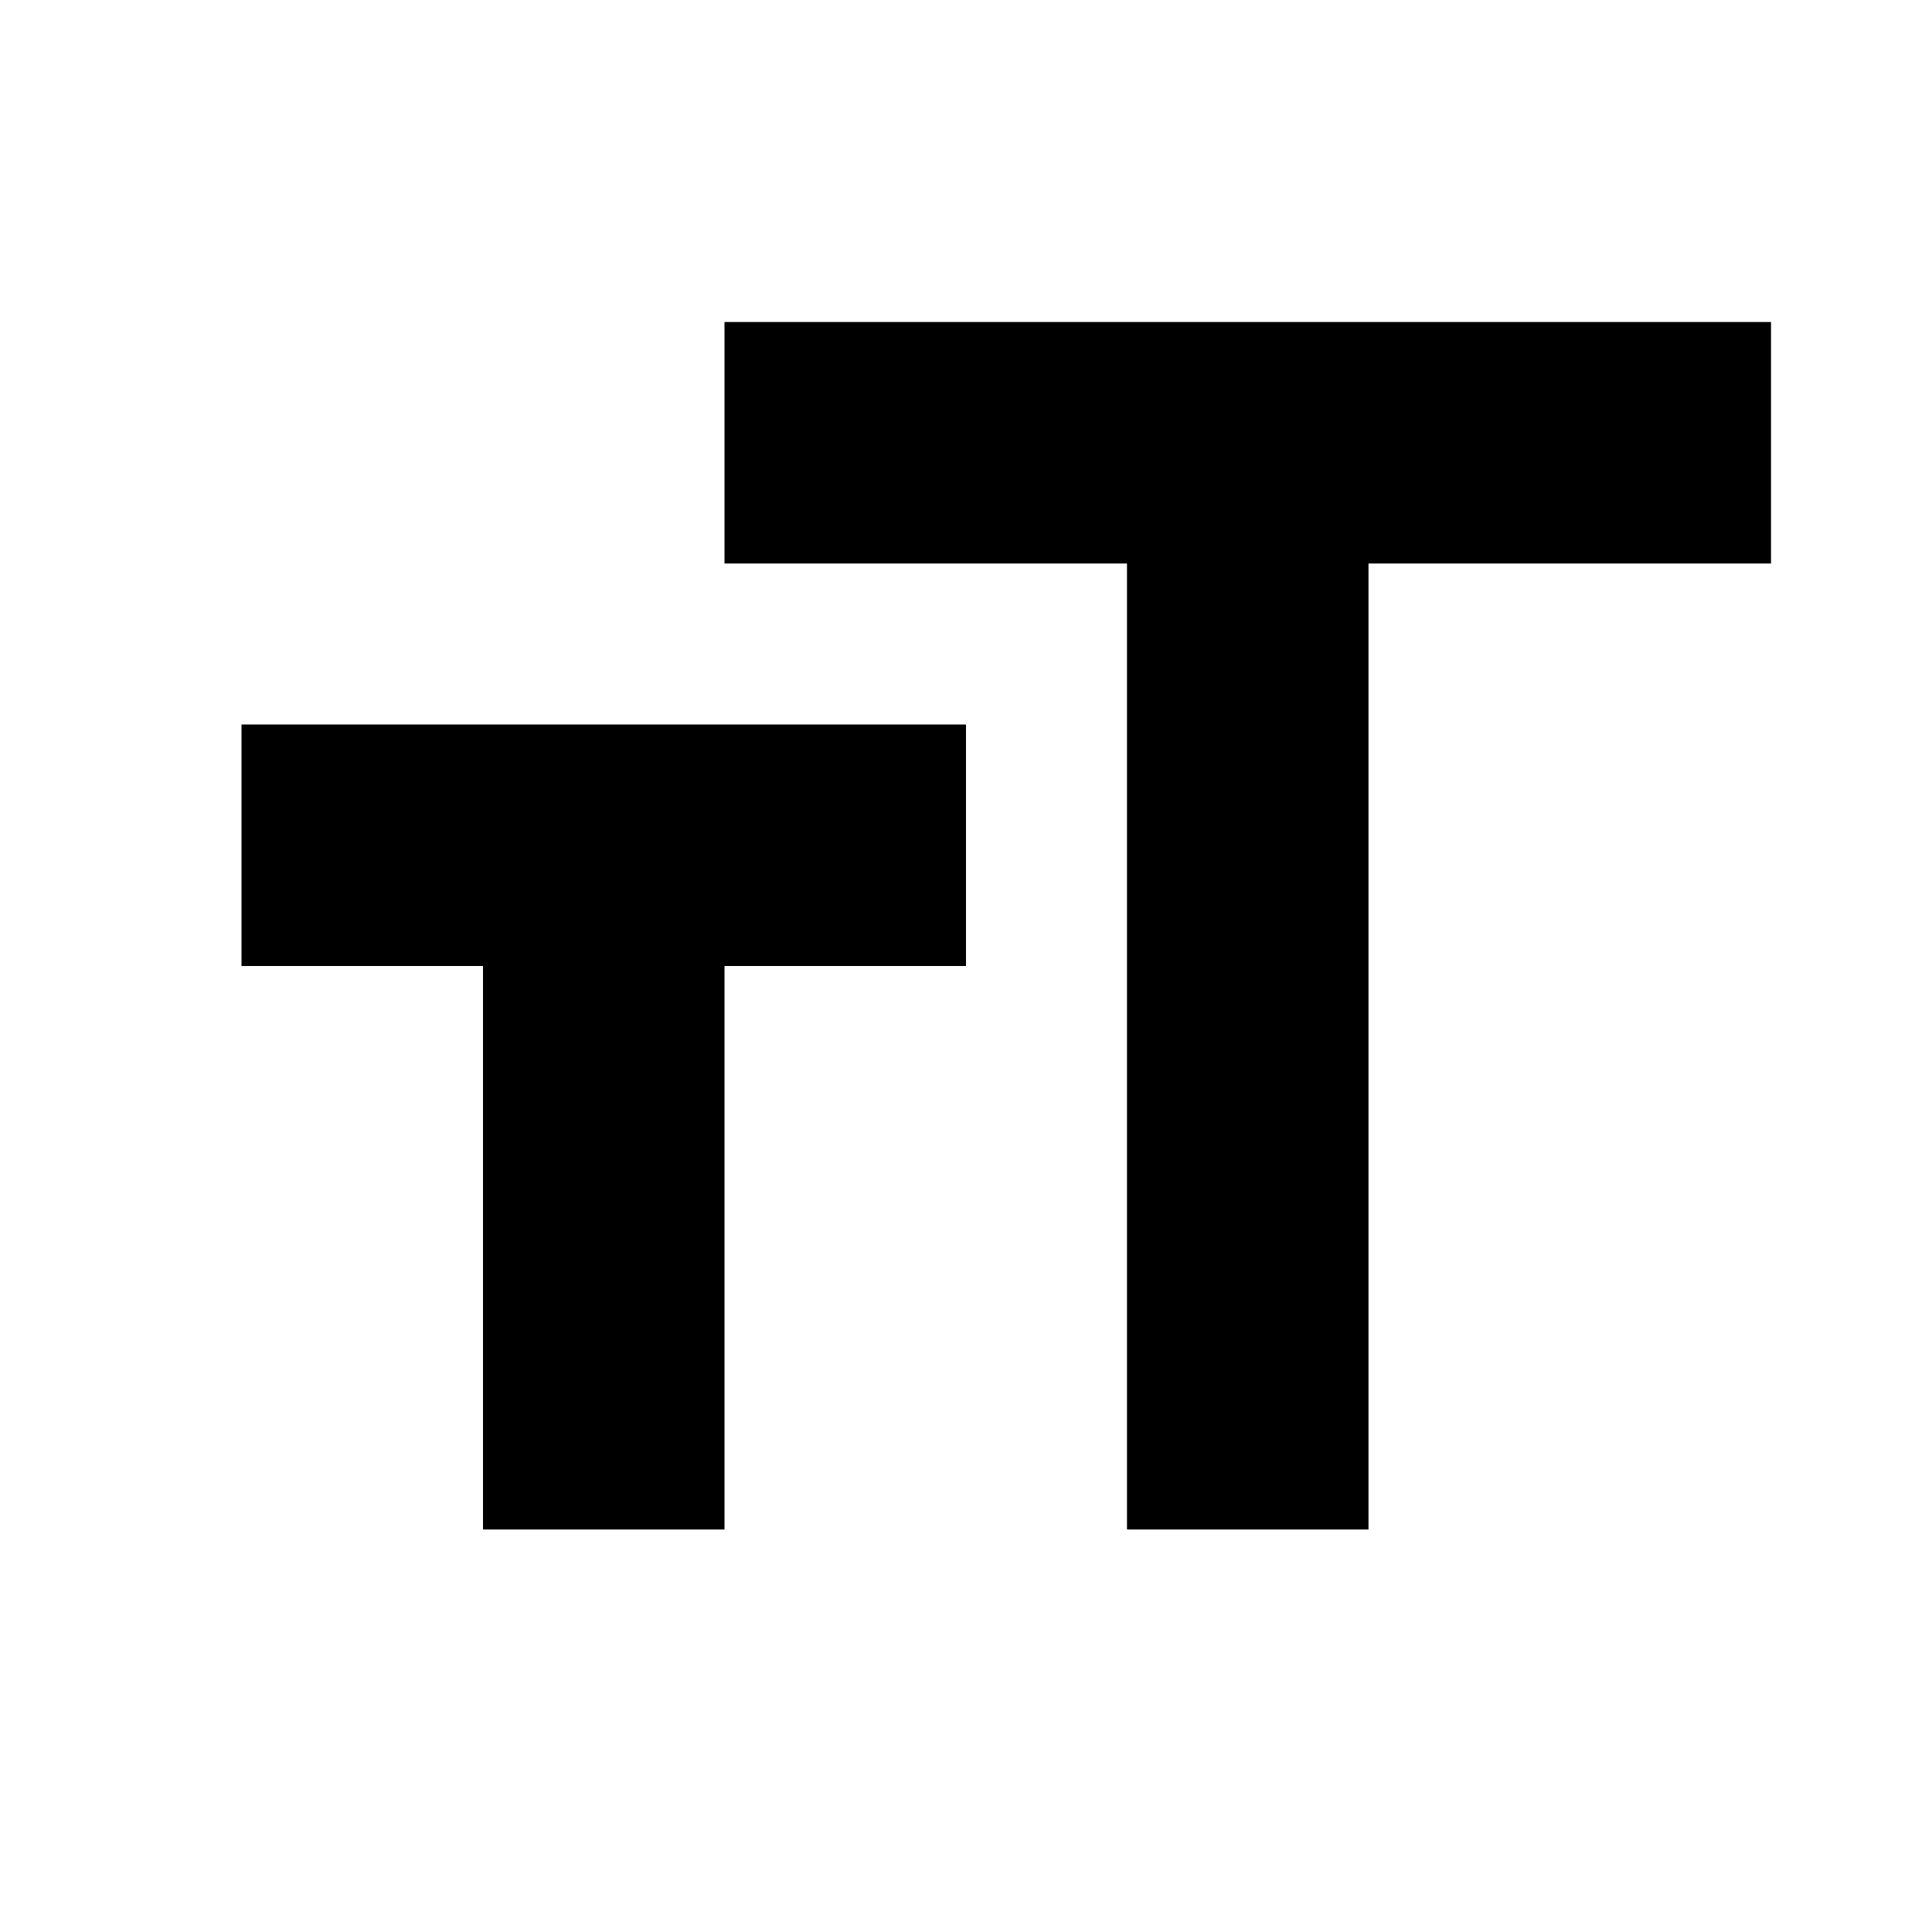
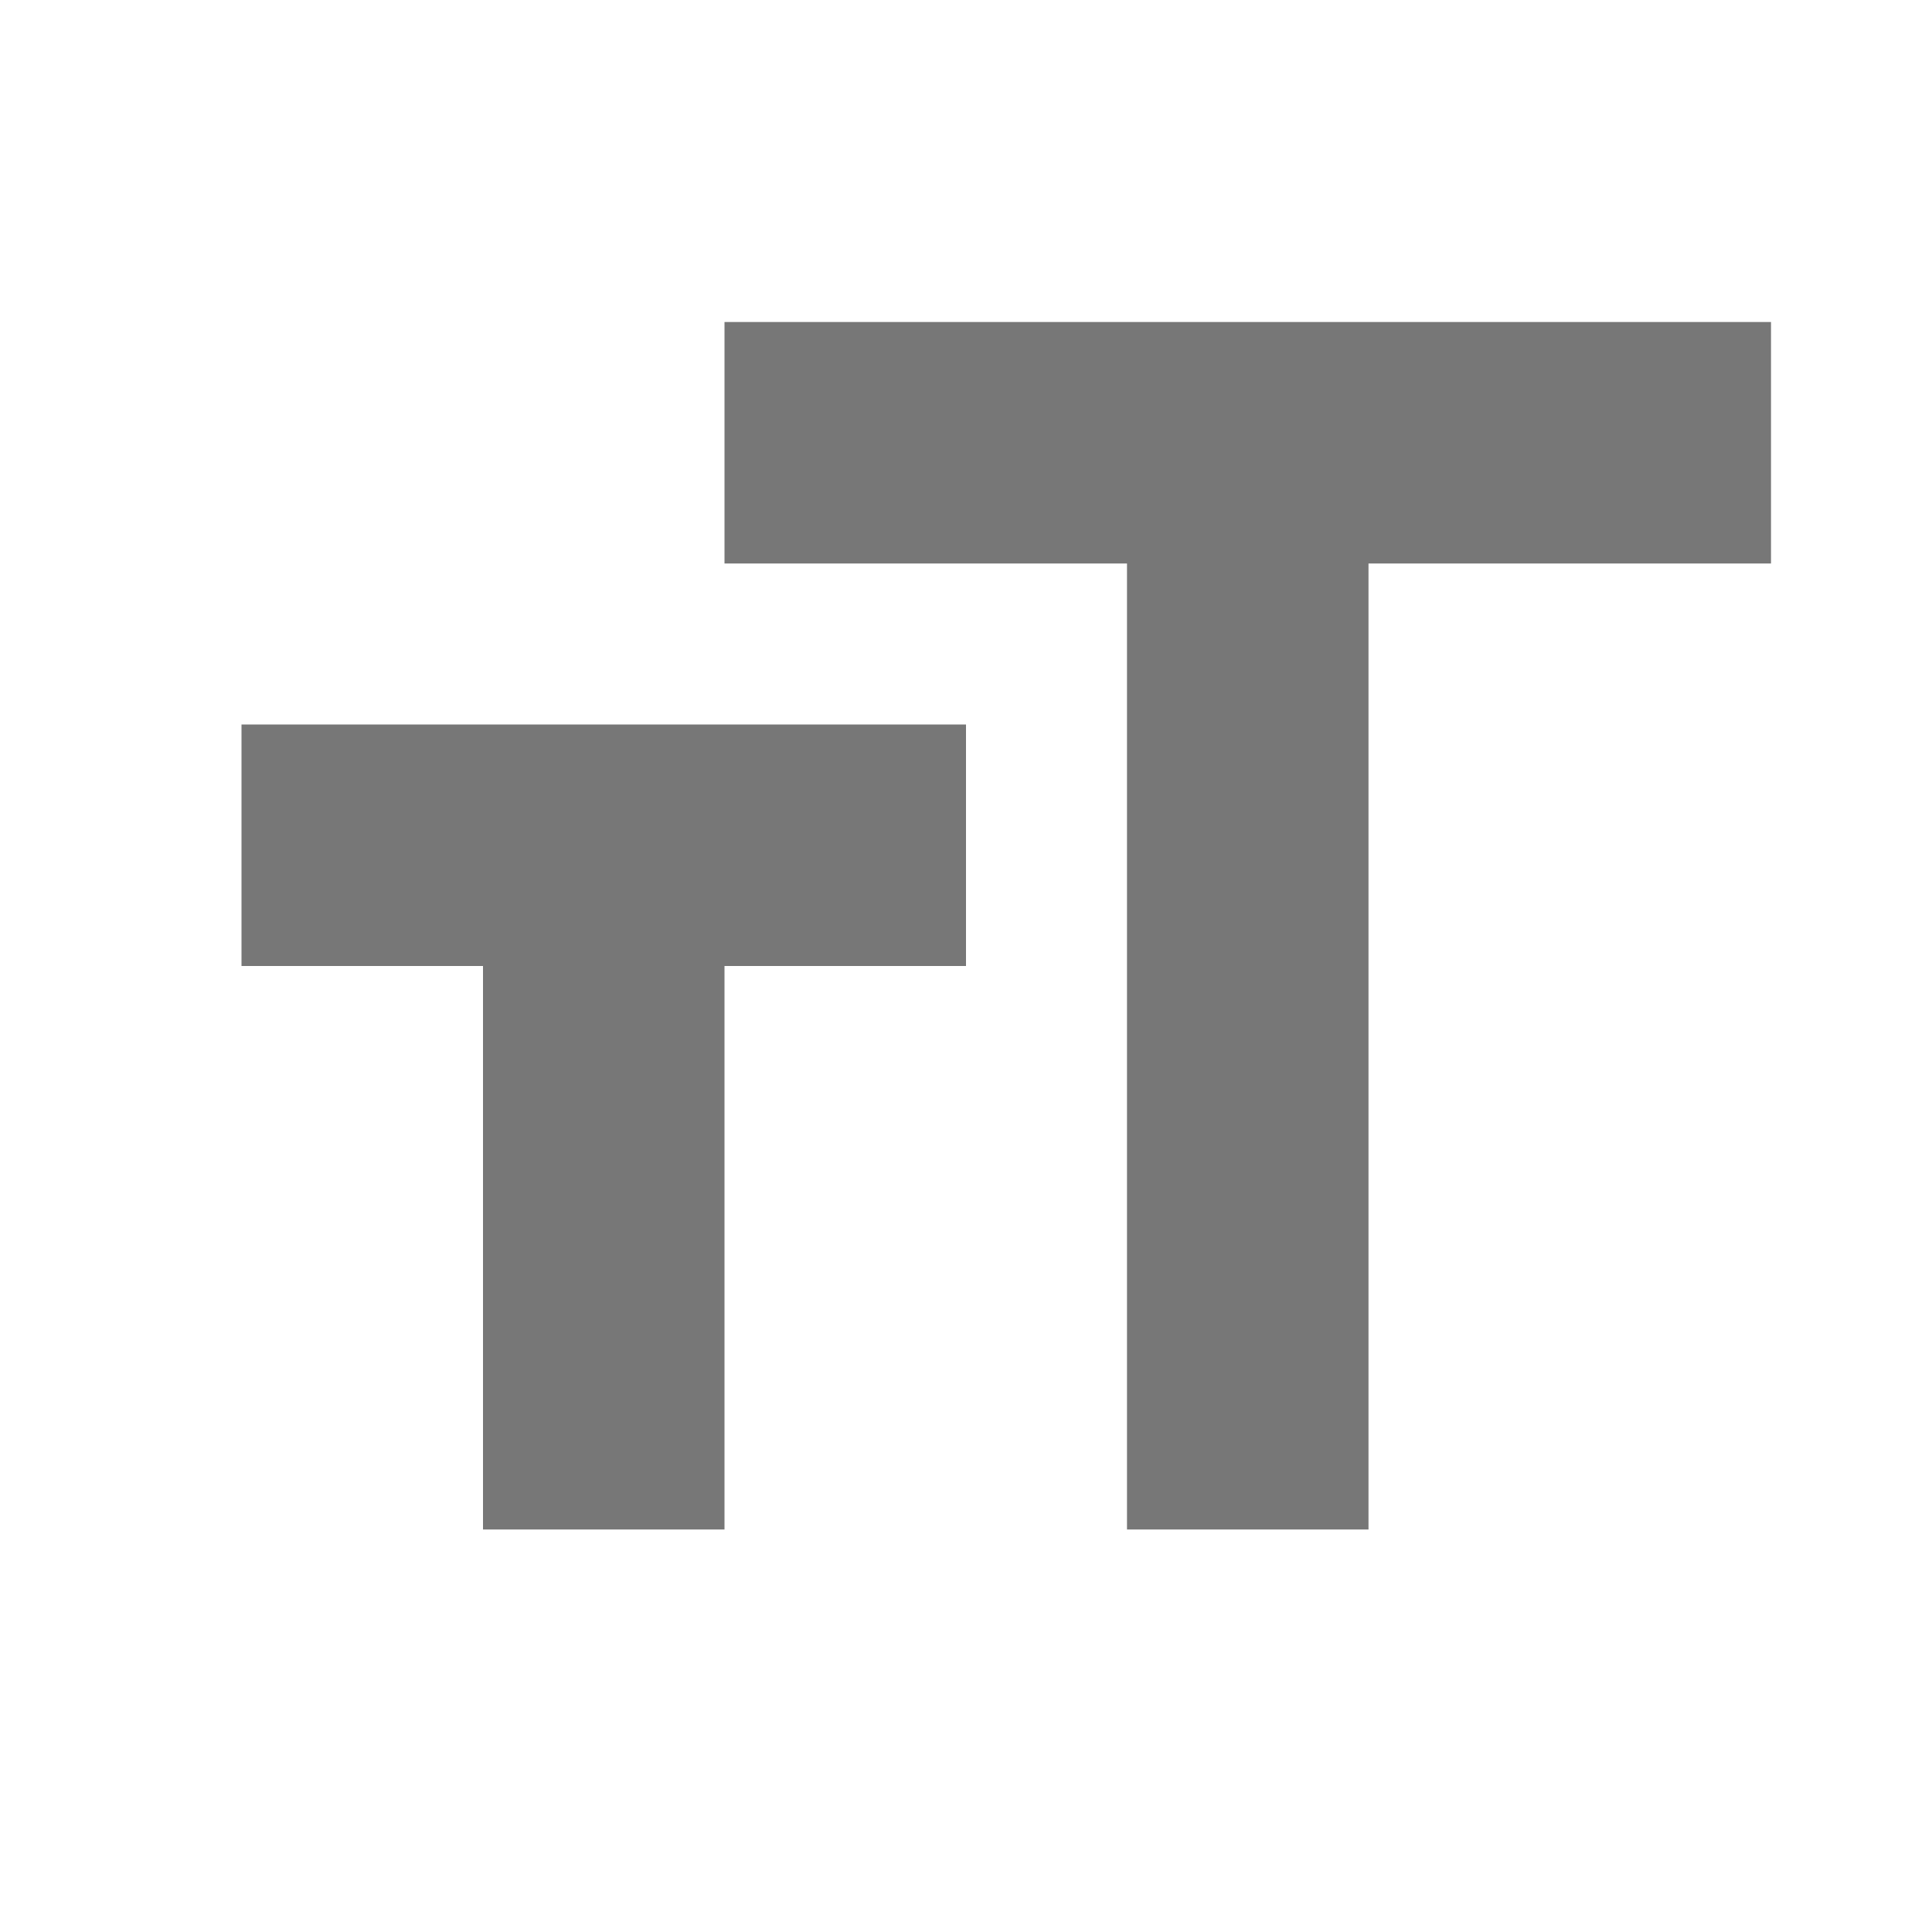
- <svg xmlns="http://www.w3.org/2000/svg" fill="#000000" height="24" viewBox="0 0 24 24" width="24">
+ <svg xmlns="http://www.w3.org/2000/svg" fill="#777" height="24" viewBox="0 0 24 24" width="24">
  <path d="M0 0h24v24H0z" fill="none" />
  <path d="M9 4v3h5v12h3V7h5V4H9zm-6 8h3v7h3v-7h3V9H3v3z" />
</svg>
